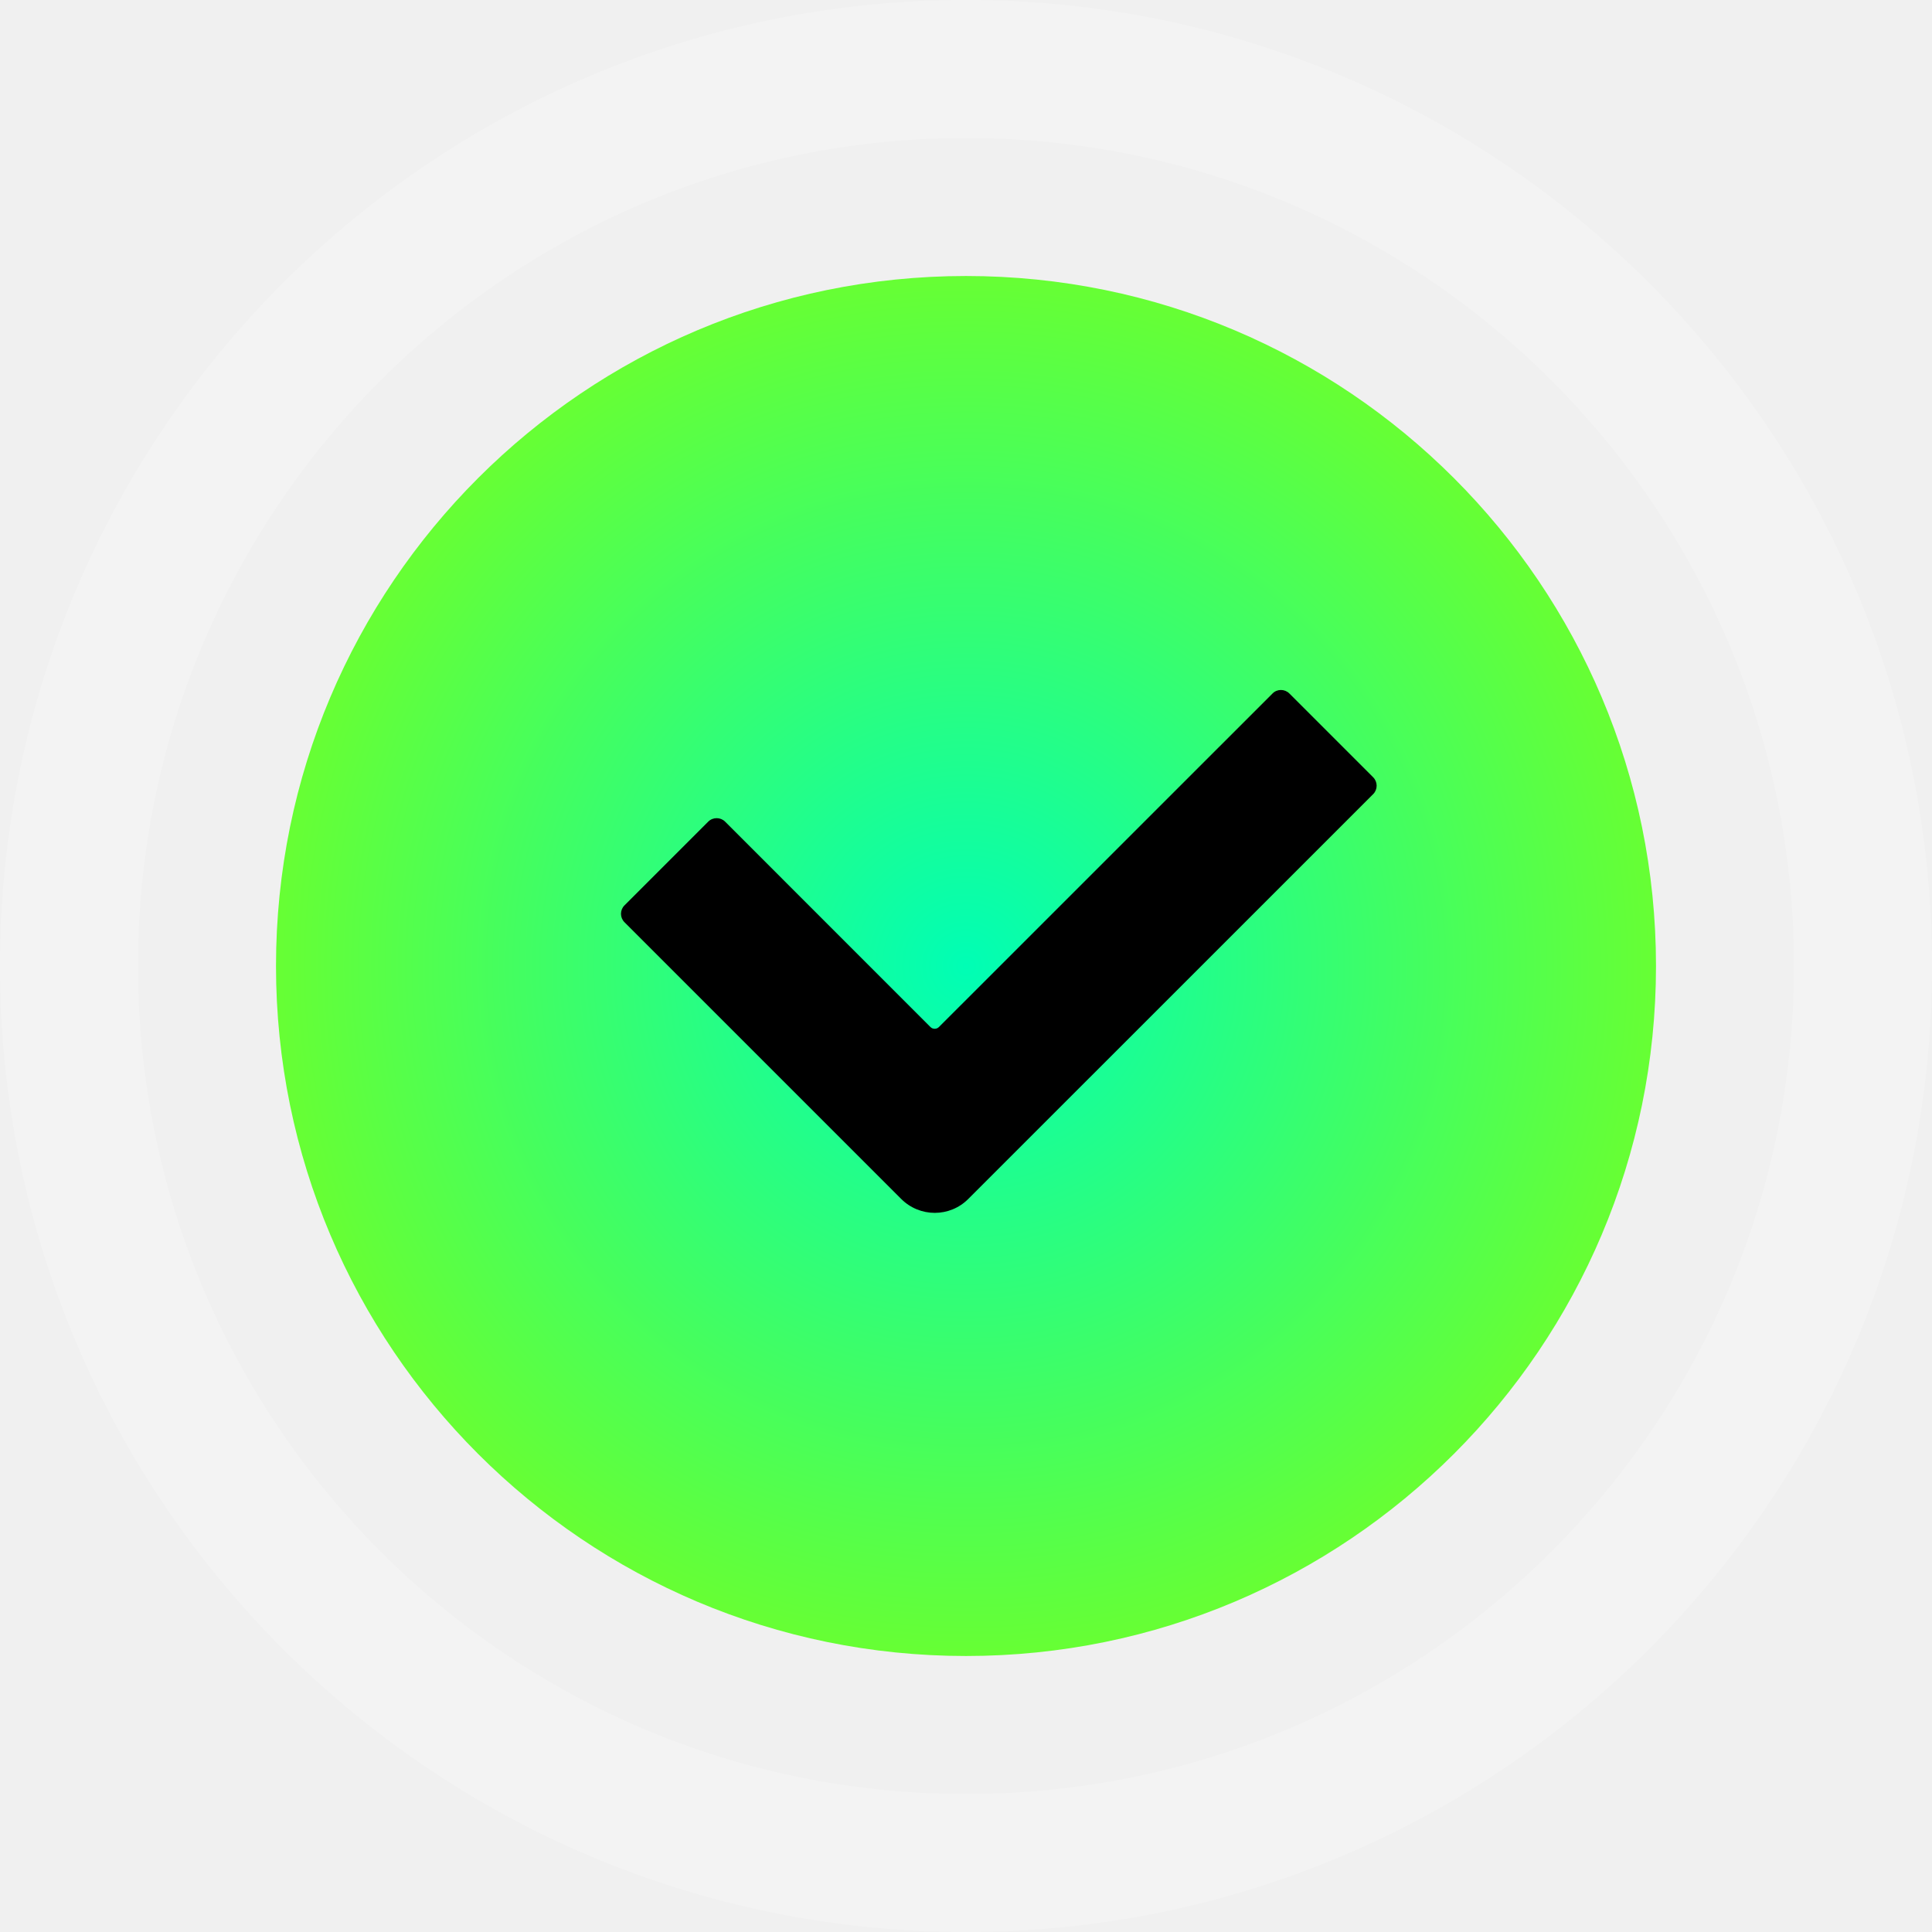
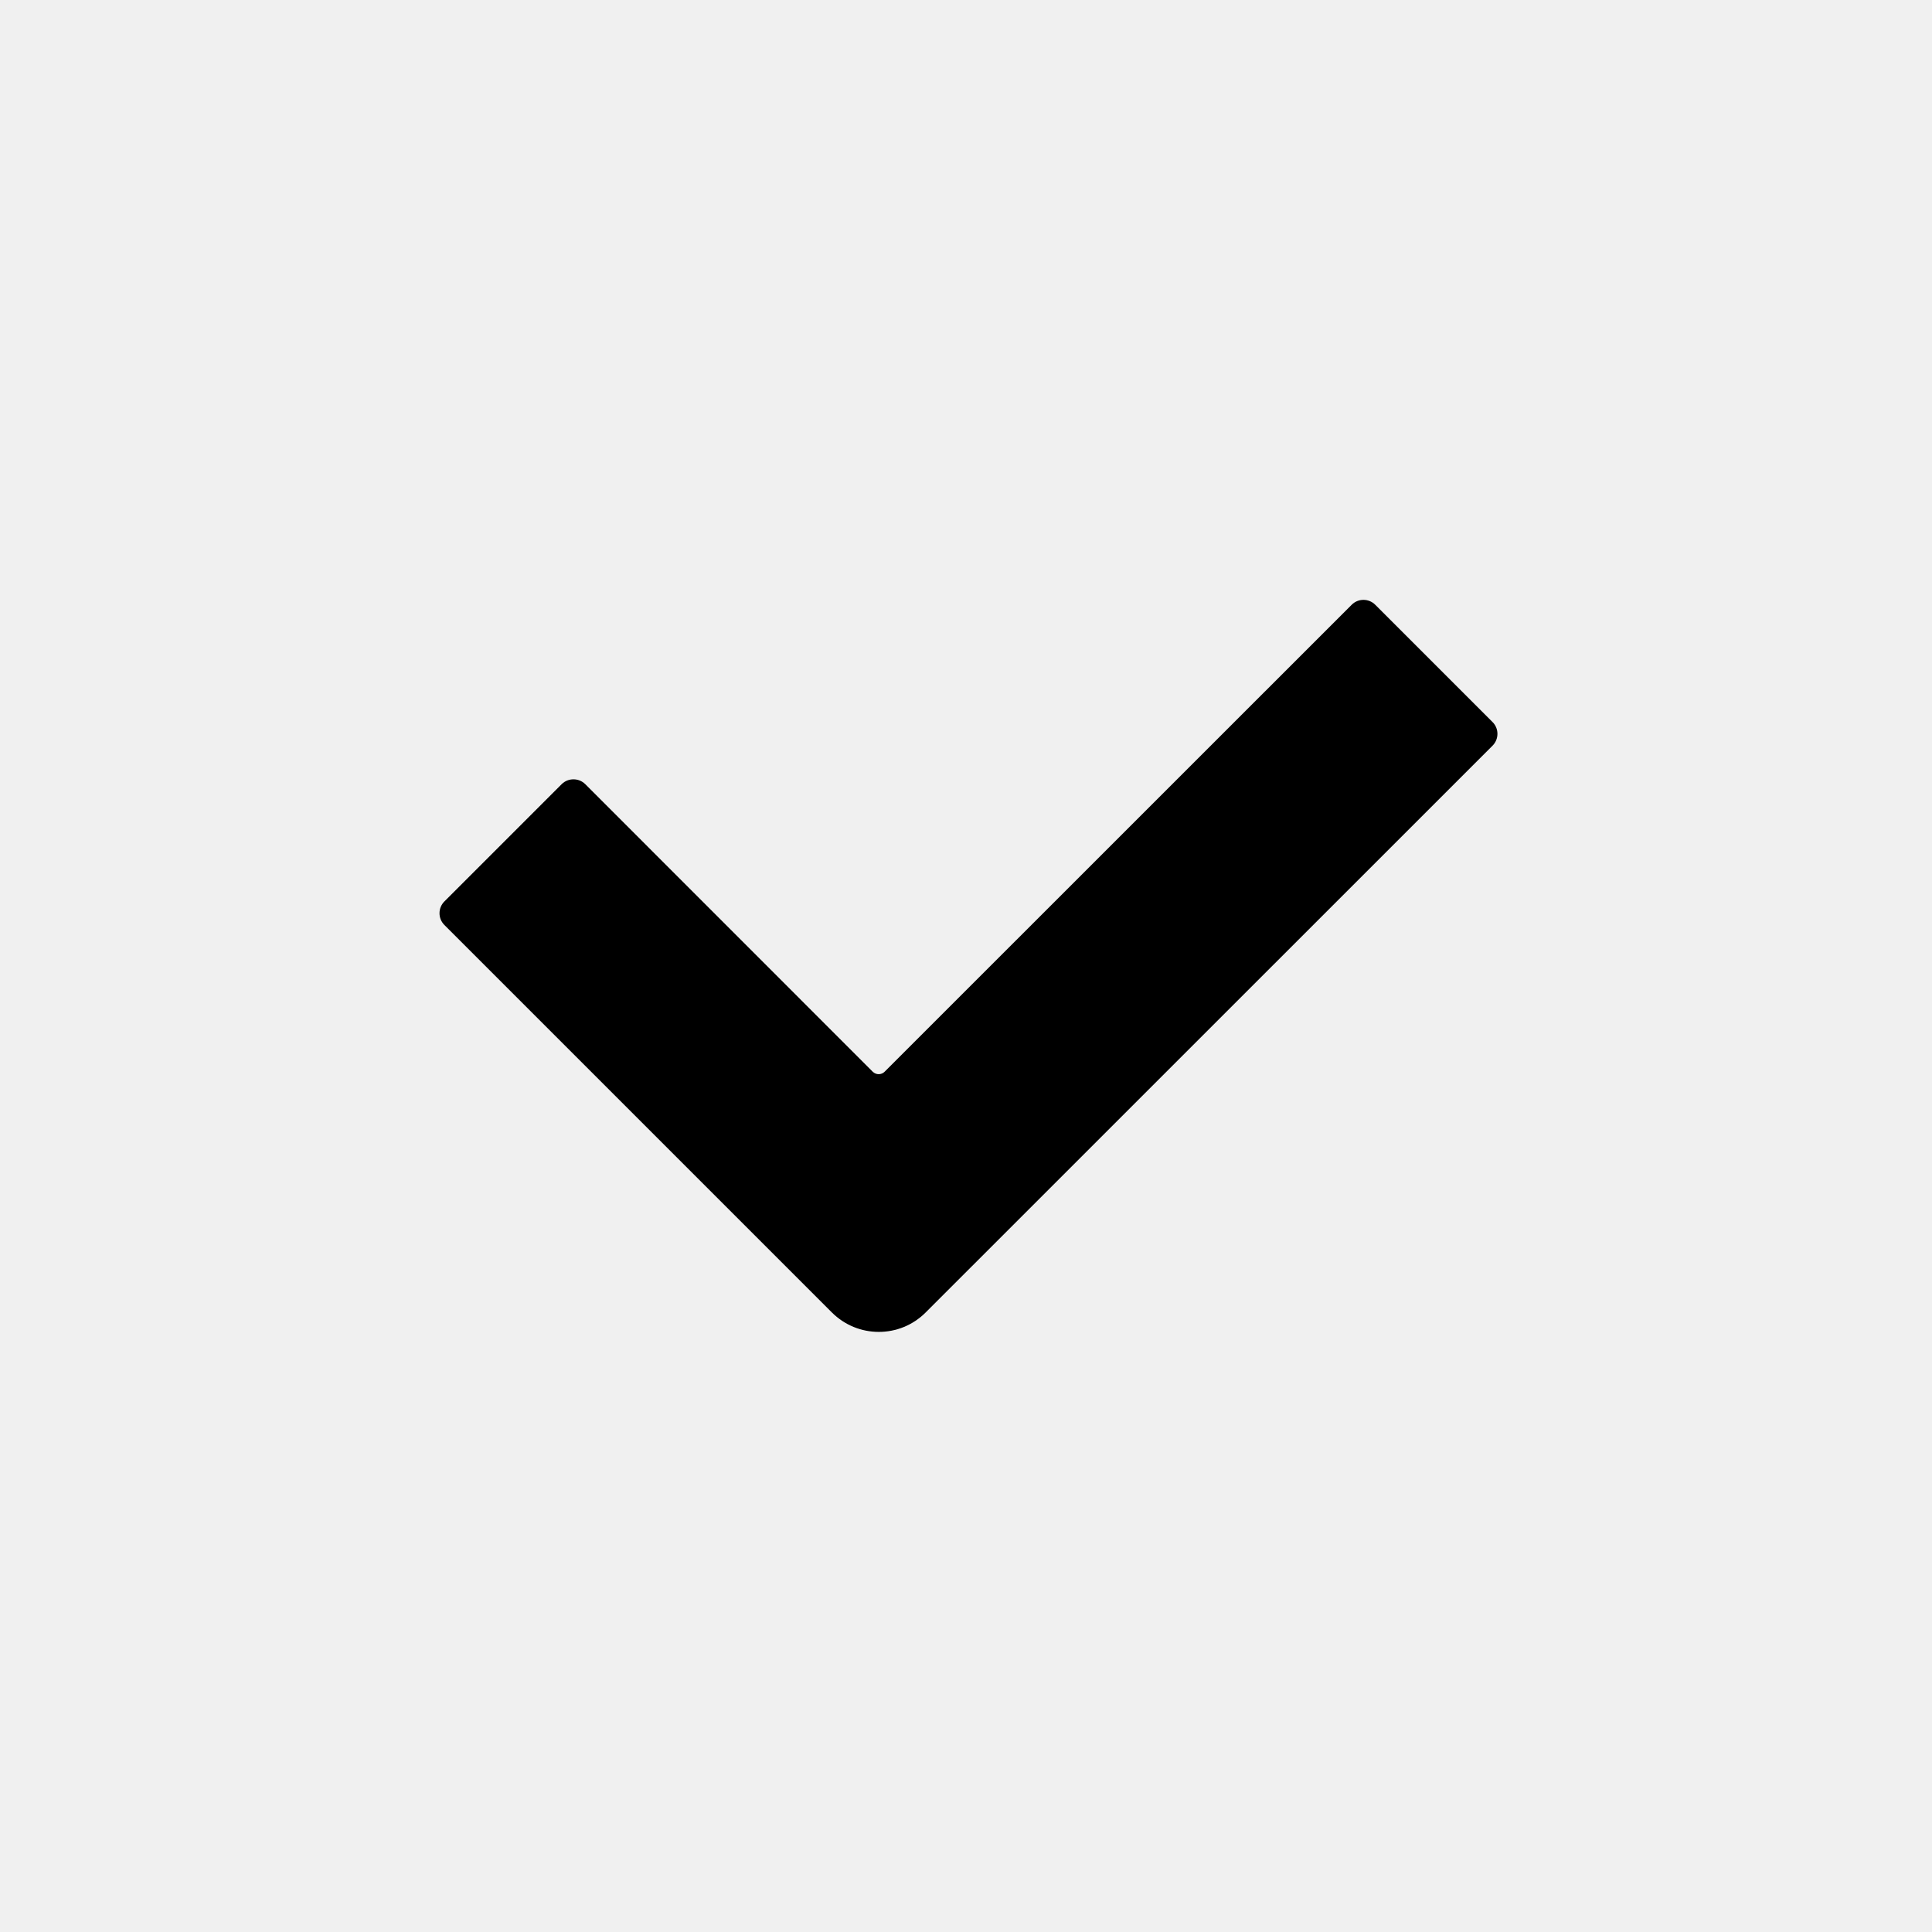
- <svg xmlns="http://www.w3.org/2000/svg" width="28" height="28" viewBox="0 0 28 28" fill="none">
-   <path d="M24 14C24 19.523 19.523 24 14 24C8.477 24 4 19.523 4 14C4 8.477 8.477 4 14 4C19.523 4 24 8.477 24 14Z" fill="url(#paint0_angular_377_952)" />
-   <path d="M19.902 11.508L14.033 17.376C13.765 17.645 13.33 17.645 13.061 17.376L9.05 13.365C8.983 13.298 8.983 13.189 9.05 13.122L10.265 11.907C10.332 11.841 10.441 11.841 10.508 11.907L13.485 14.885C13.519 14.918 13.573 14.918 13.607 14.885L18.443 10.05C18.509 9.983 18.619 9.983 18.686 10.05L19.901 11.265C19.968 11.332 19.968 11.441 19.902 11.508Z" fill="black" />
-   <circle cx="14" cy="14" r="13" stroke="white" stroke-opacity="0.2" stroke-width="2" />
-   <defs>
-     <radialGradient id="paint0_angular_377_952" cx="0" cy="0" r="1" gradientUnits="userSpaceOnUse" gradientTransform="translate(14 14) rotate(45) scale(14.1421)">
-       <stop stop-color="#00FEB5" />
-       <stop offset="1" stop-color="#90FF00" />
-     </radialGradient>
-   </defs>
+ <svg xmlns="http://www.w3.org/2000/svg" width="20" height="20" viewBox="0 0 20 20" fill="none">
+   <path d="M15.452 7.718L9.583 13.586C9.315 13.855 8.88 13.855 8.611 13.586L4.6 9.575C4.533 9.508 4.533 9.399 4.6 9.332L5.815 8.117C5.882 8.051 5.991 8.051 6.058 8.117L9.035 11.095C9.069 11.128 9.124 11.128 9.157 11.095L13.993 6.26C14.06 6.193 14.169 6.193 14.236 6.26L15.451 7.475C15.518 7.541 15.518 7.651 15.452 7.718Z" fill="black" />
</svg>
